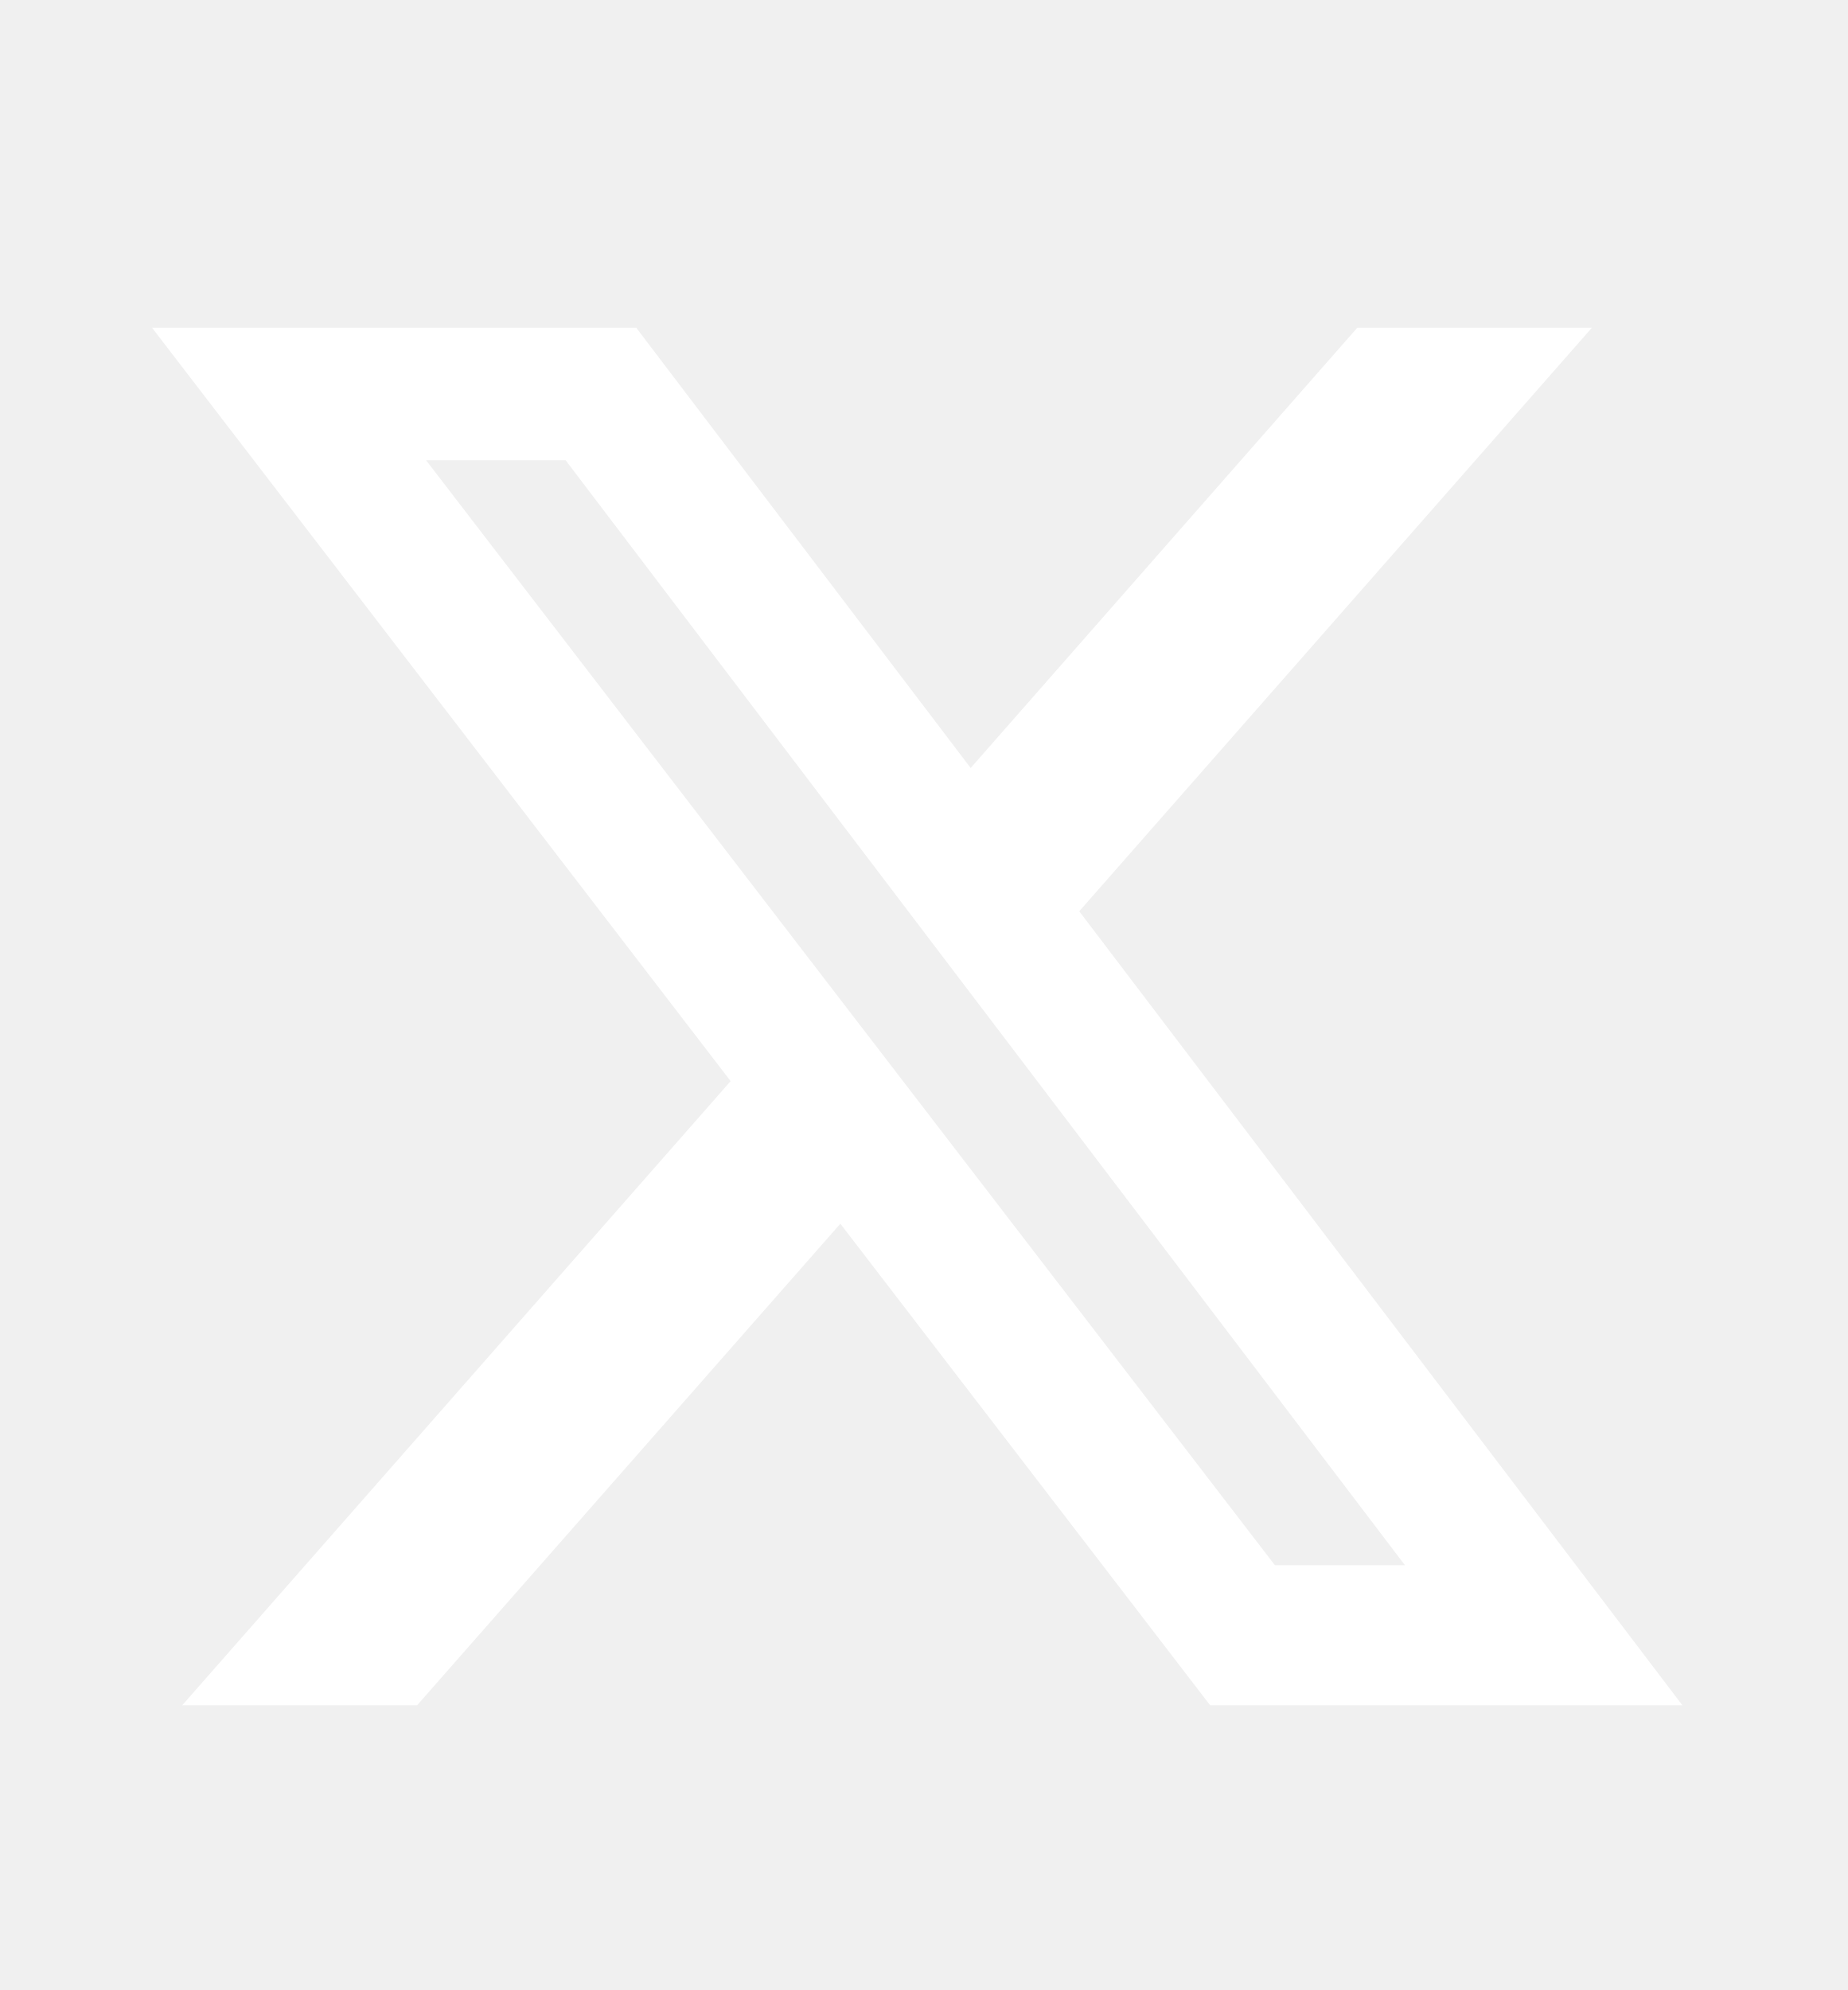
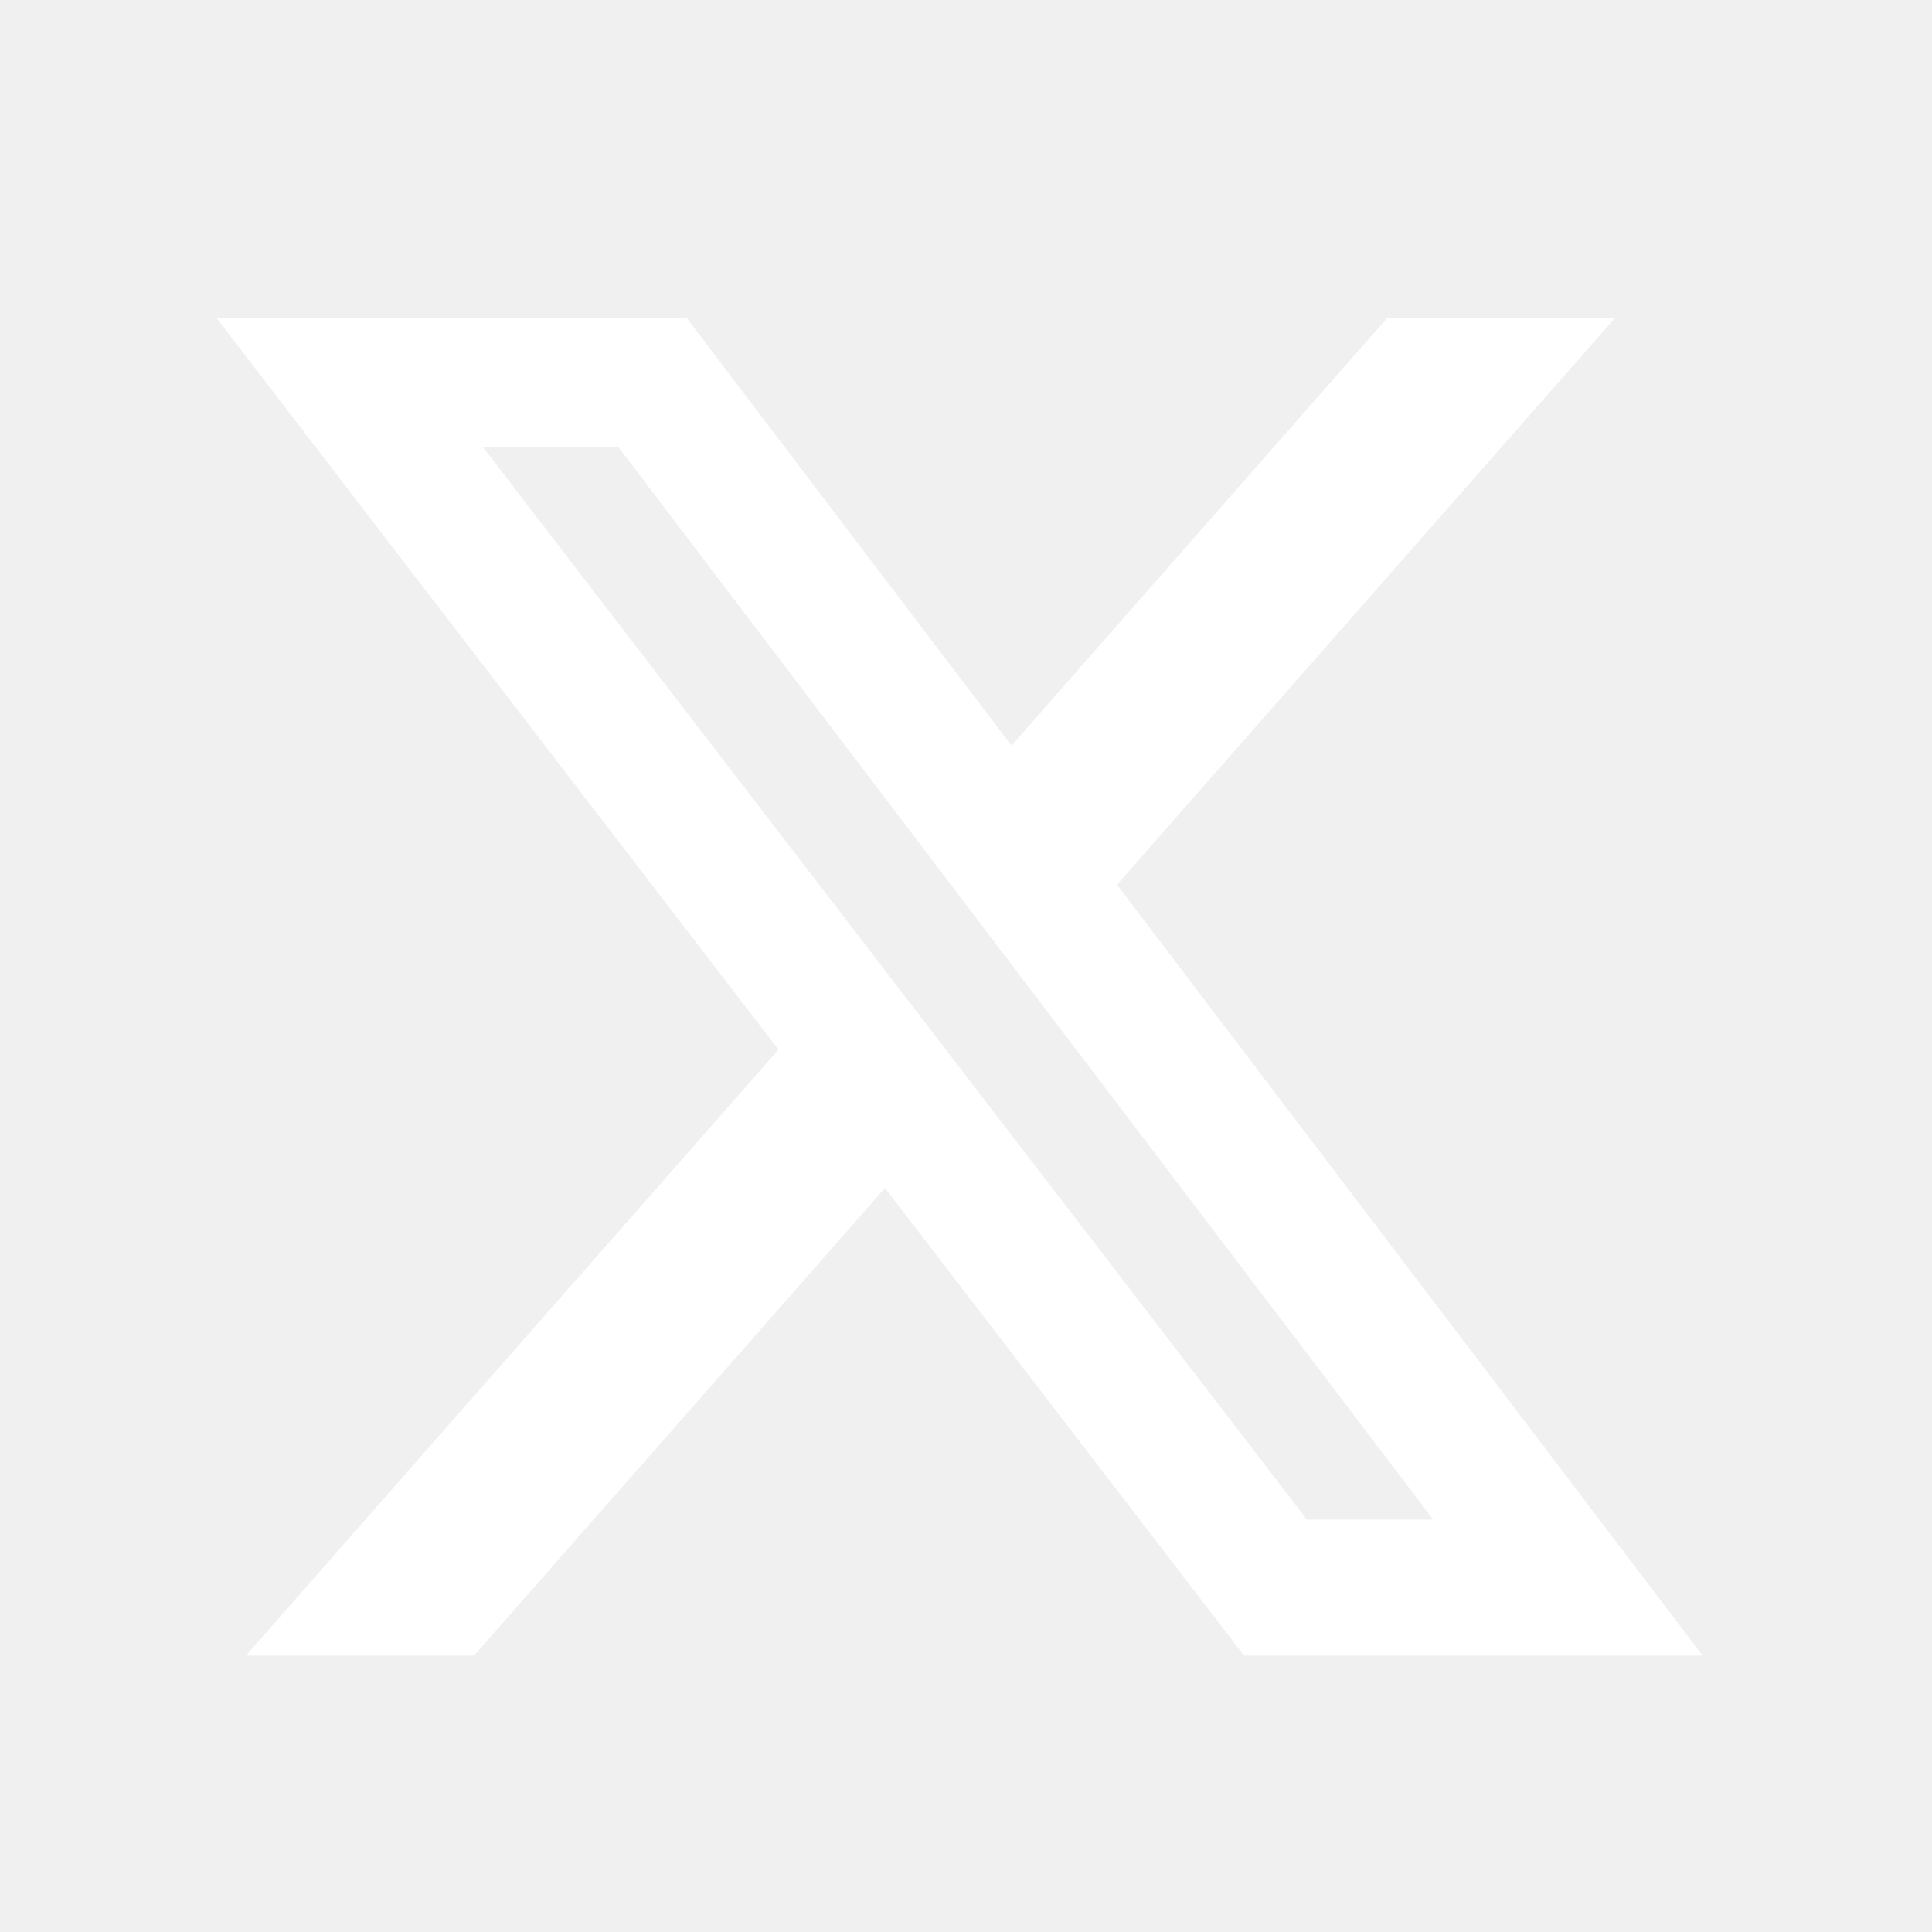
- <svg xmlns="http://www.w3.org/2000/svg" width="13" height="14" viewBox="0 0 13 14" fill="none">
+ <svg xmlns="http://www.w3.org/2000/svg" width="12.5" height="12.5" viewBox="0 0 13 14" fill="none">
  <path d="M9.55 2.306H11.201L7.594 6.411L11.838 11.997H8.515L5.913 8.609L2.935 11.997H1.282L5.141 7.606L1.07 2.306H4.477L6.83 5.403L9.55 2.306ZM8.971 11.012H9.886L3.98 3.238H2.998L8.971 11.012Z" fill="white" />
</svg>
